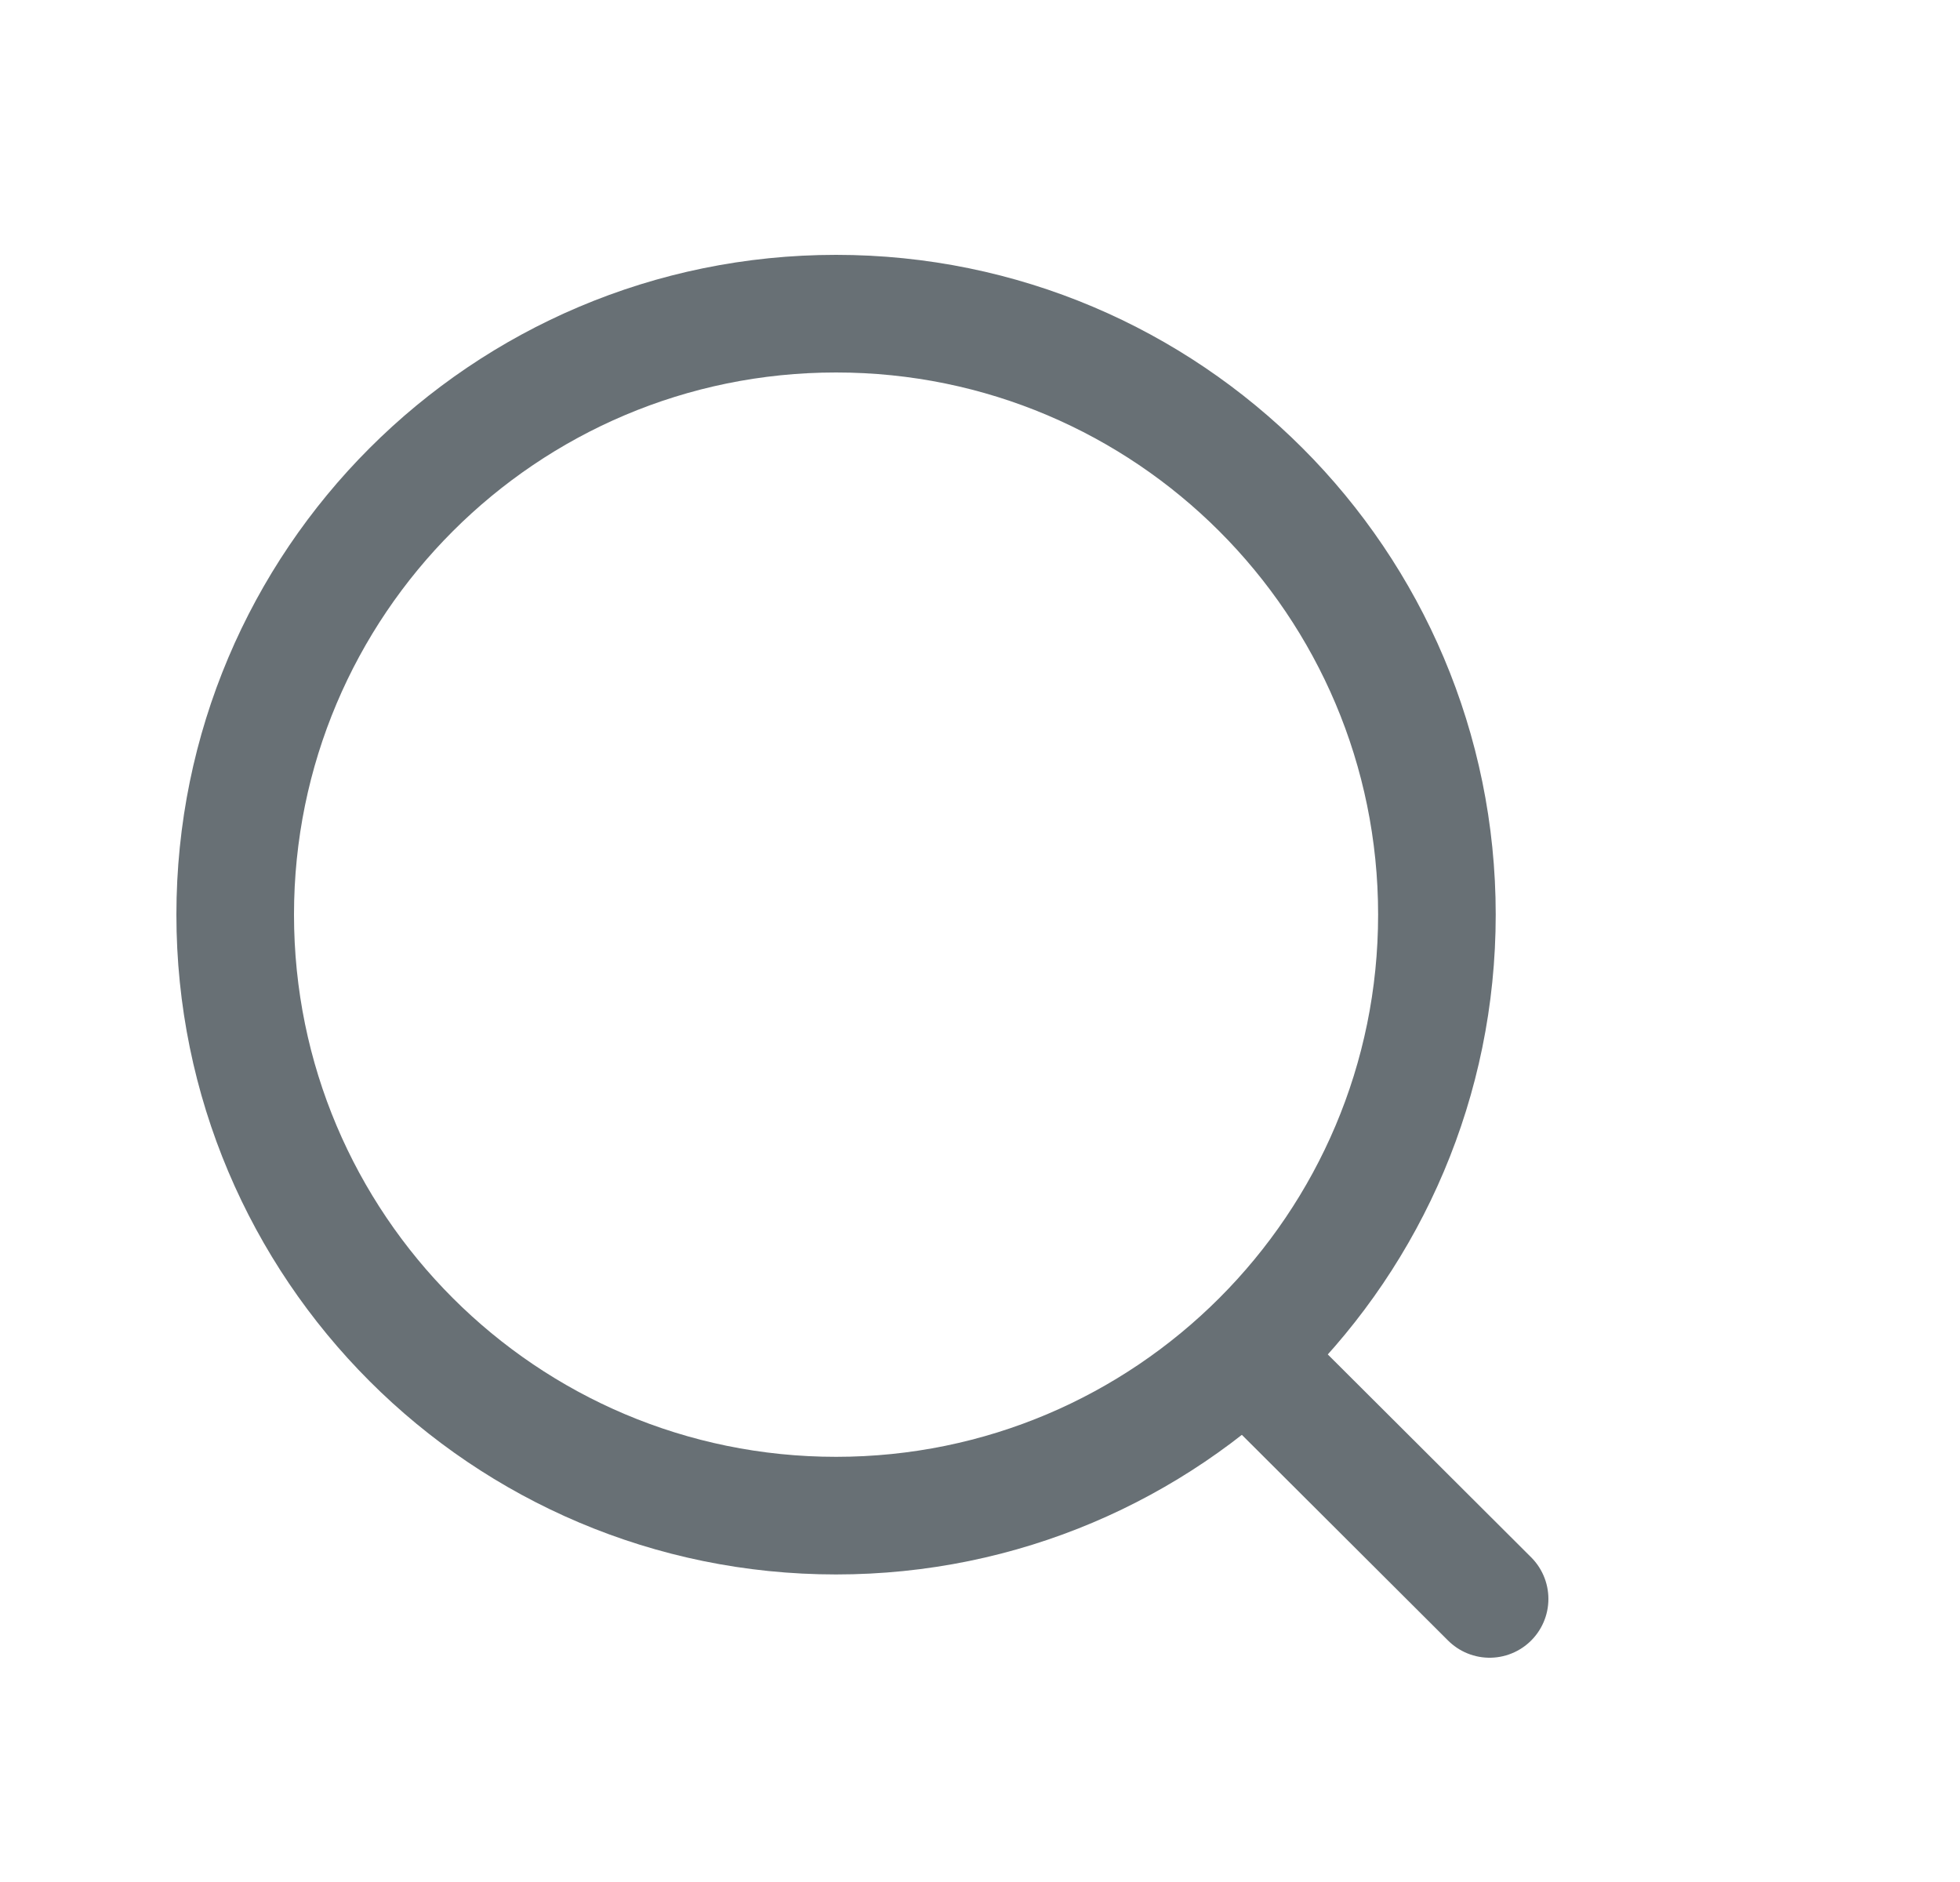
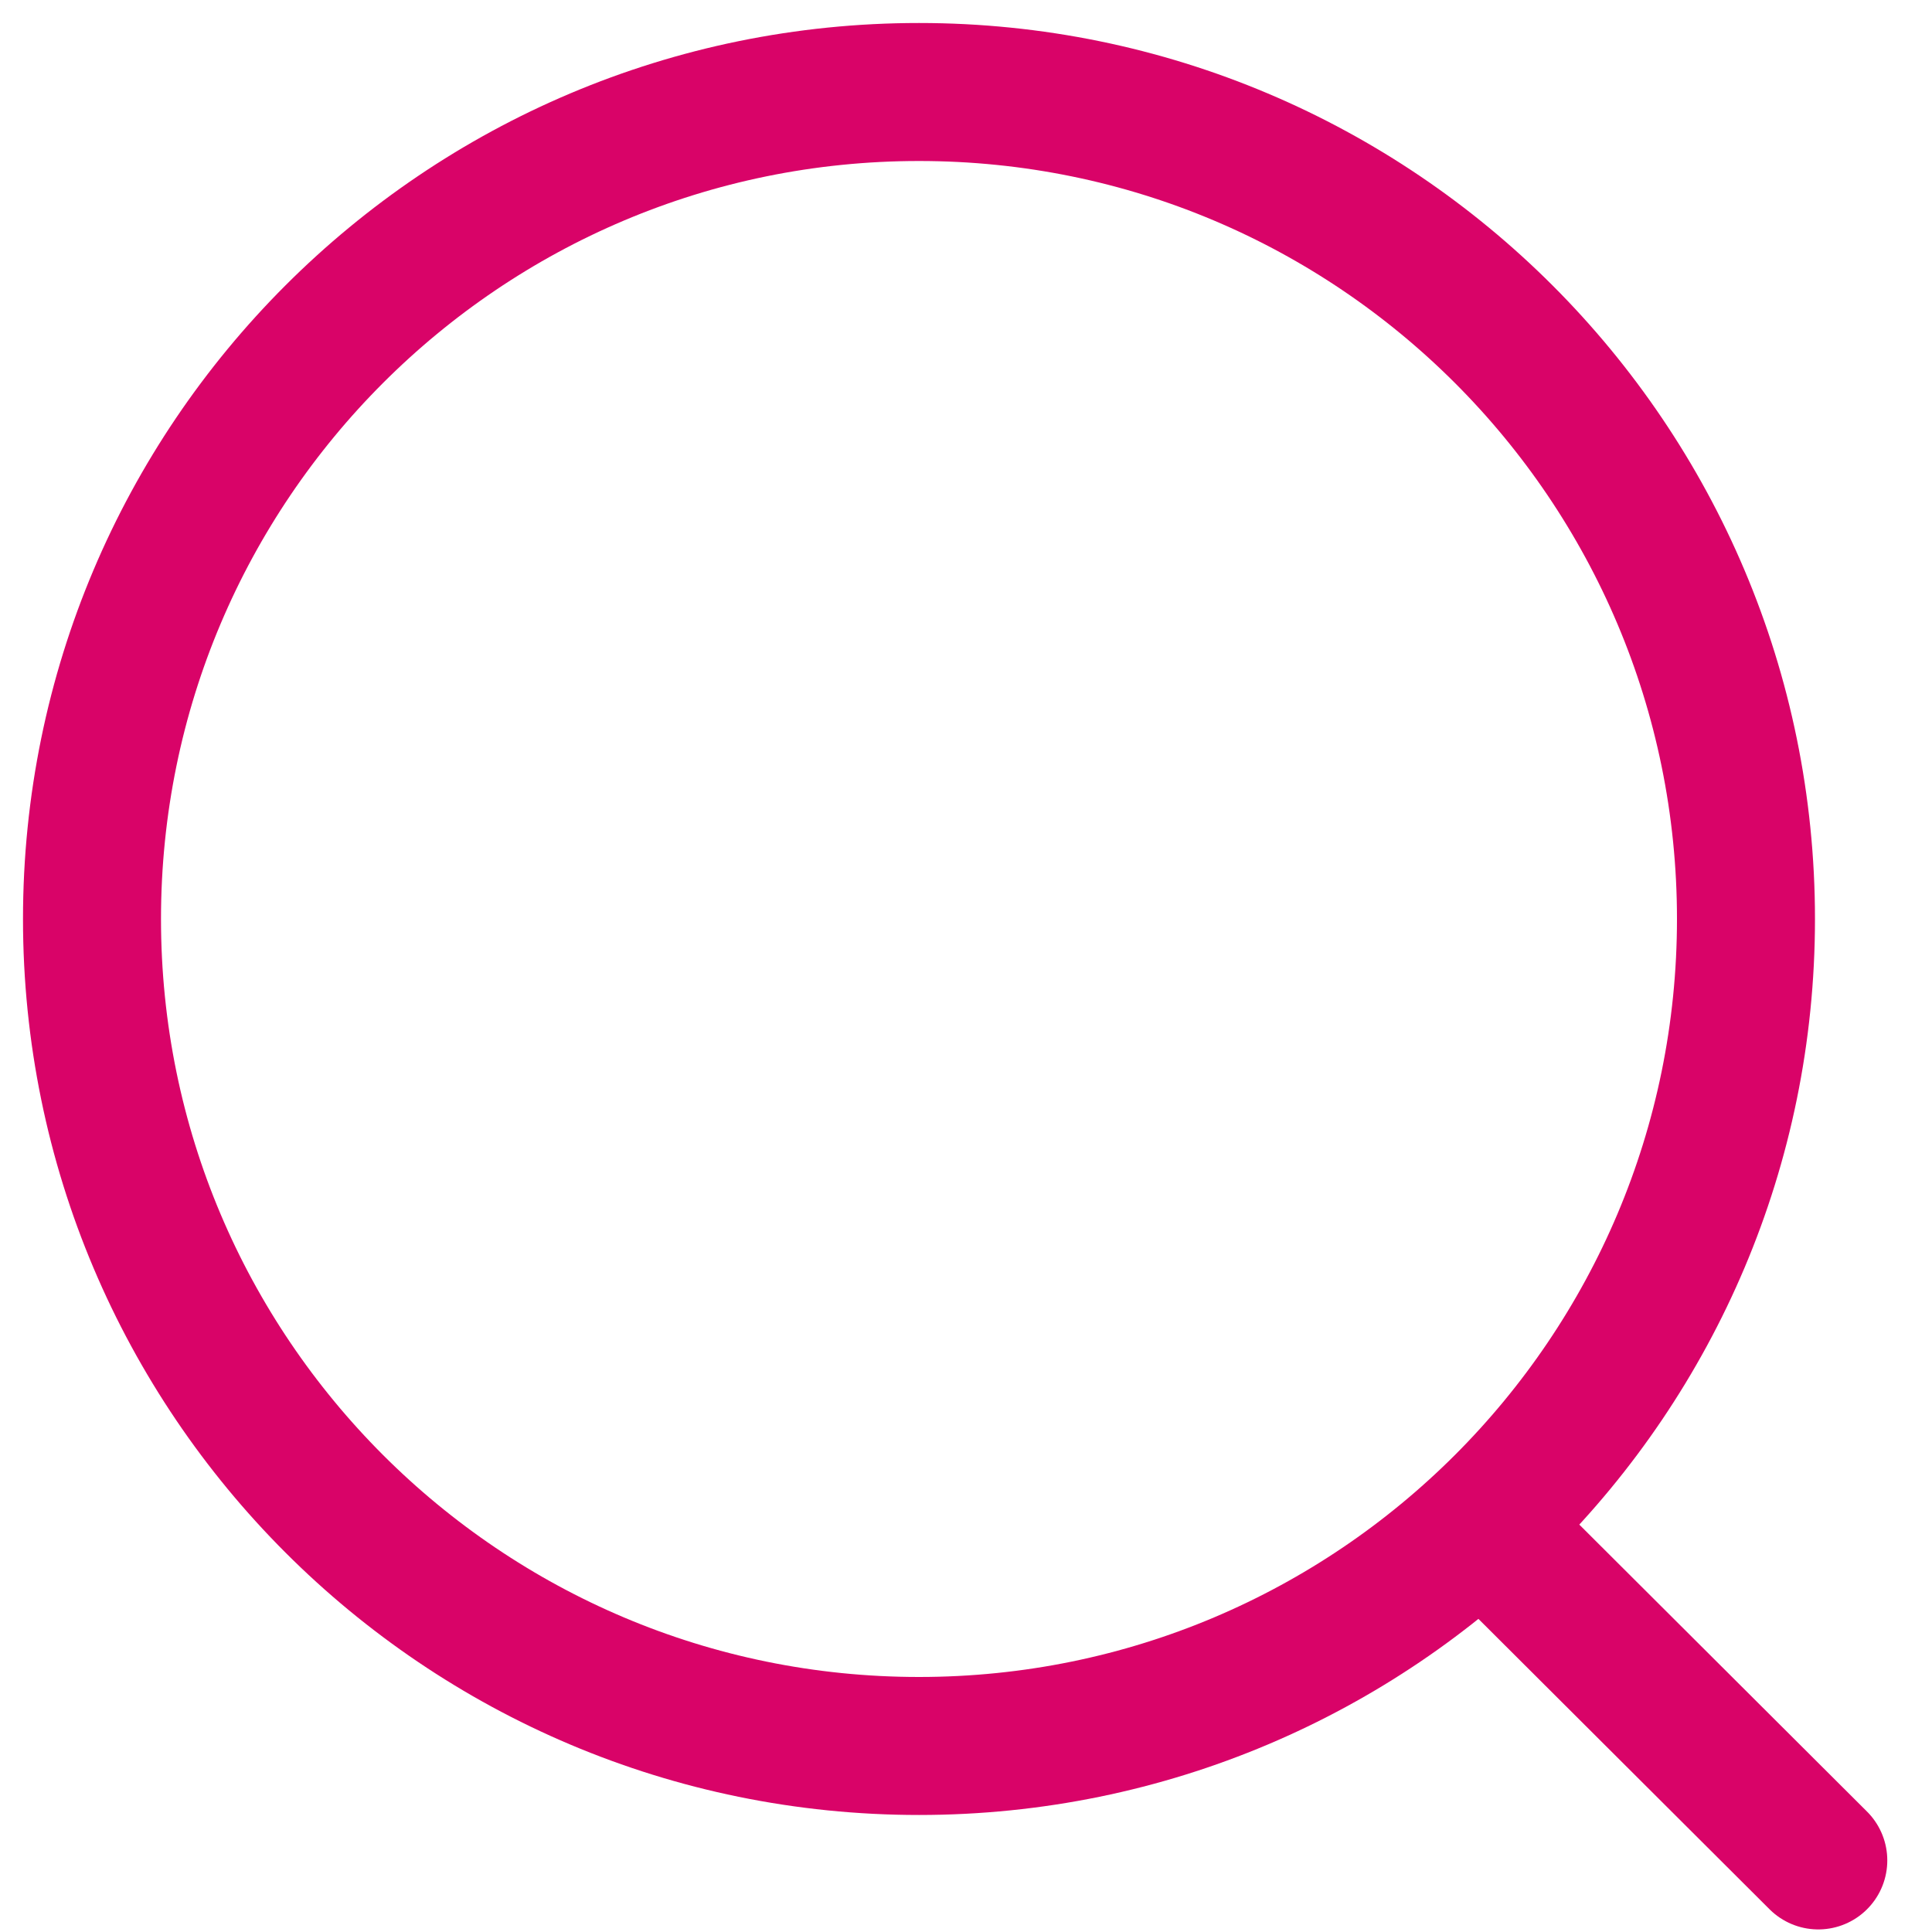
- <svg xmlns="http://www.w3.org/2000/svg" width="25" height="24" viewBox="0 0 25 24" fill="none">
-   <circle cx="10.664" cy="11.664" r="7.664" stroke="#687075" stroke-width="1.5" stroke-linecap="round" stroke-linejoin="round" />
-   <path d="M15.995 17.393L19 20.39" stroke="#687075" stroke-width="1.5" stroke-linecap="round" stroke-linejoin="round" />
+ <svg xmlns="http://www.w3.org/2000/svg" width="21" height="21" viewBox="0 0 21 21" fill="none">
+   <circle cx="9.989" cy="9.989" r="8.989" stroke="#D90368" stroke-width="1.5" stroke-linecap="round" stroke-linejoin="round" />
+   <path d="M16.24 16.707L19.764 20.222" stroke="#D90368" stroke-width="1.5" stroke-linecap="round" stroke-linejoin="round" />
</svg>
